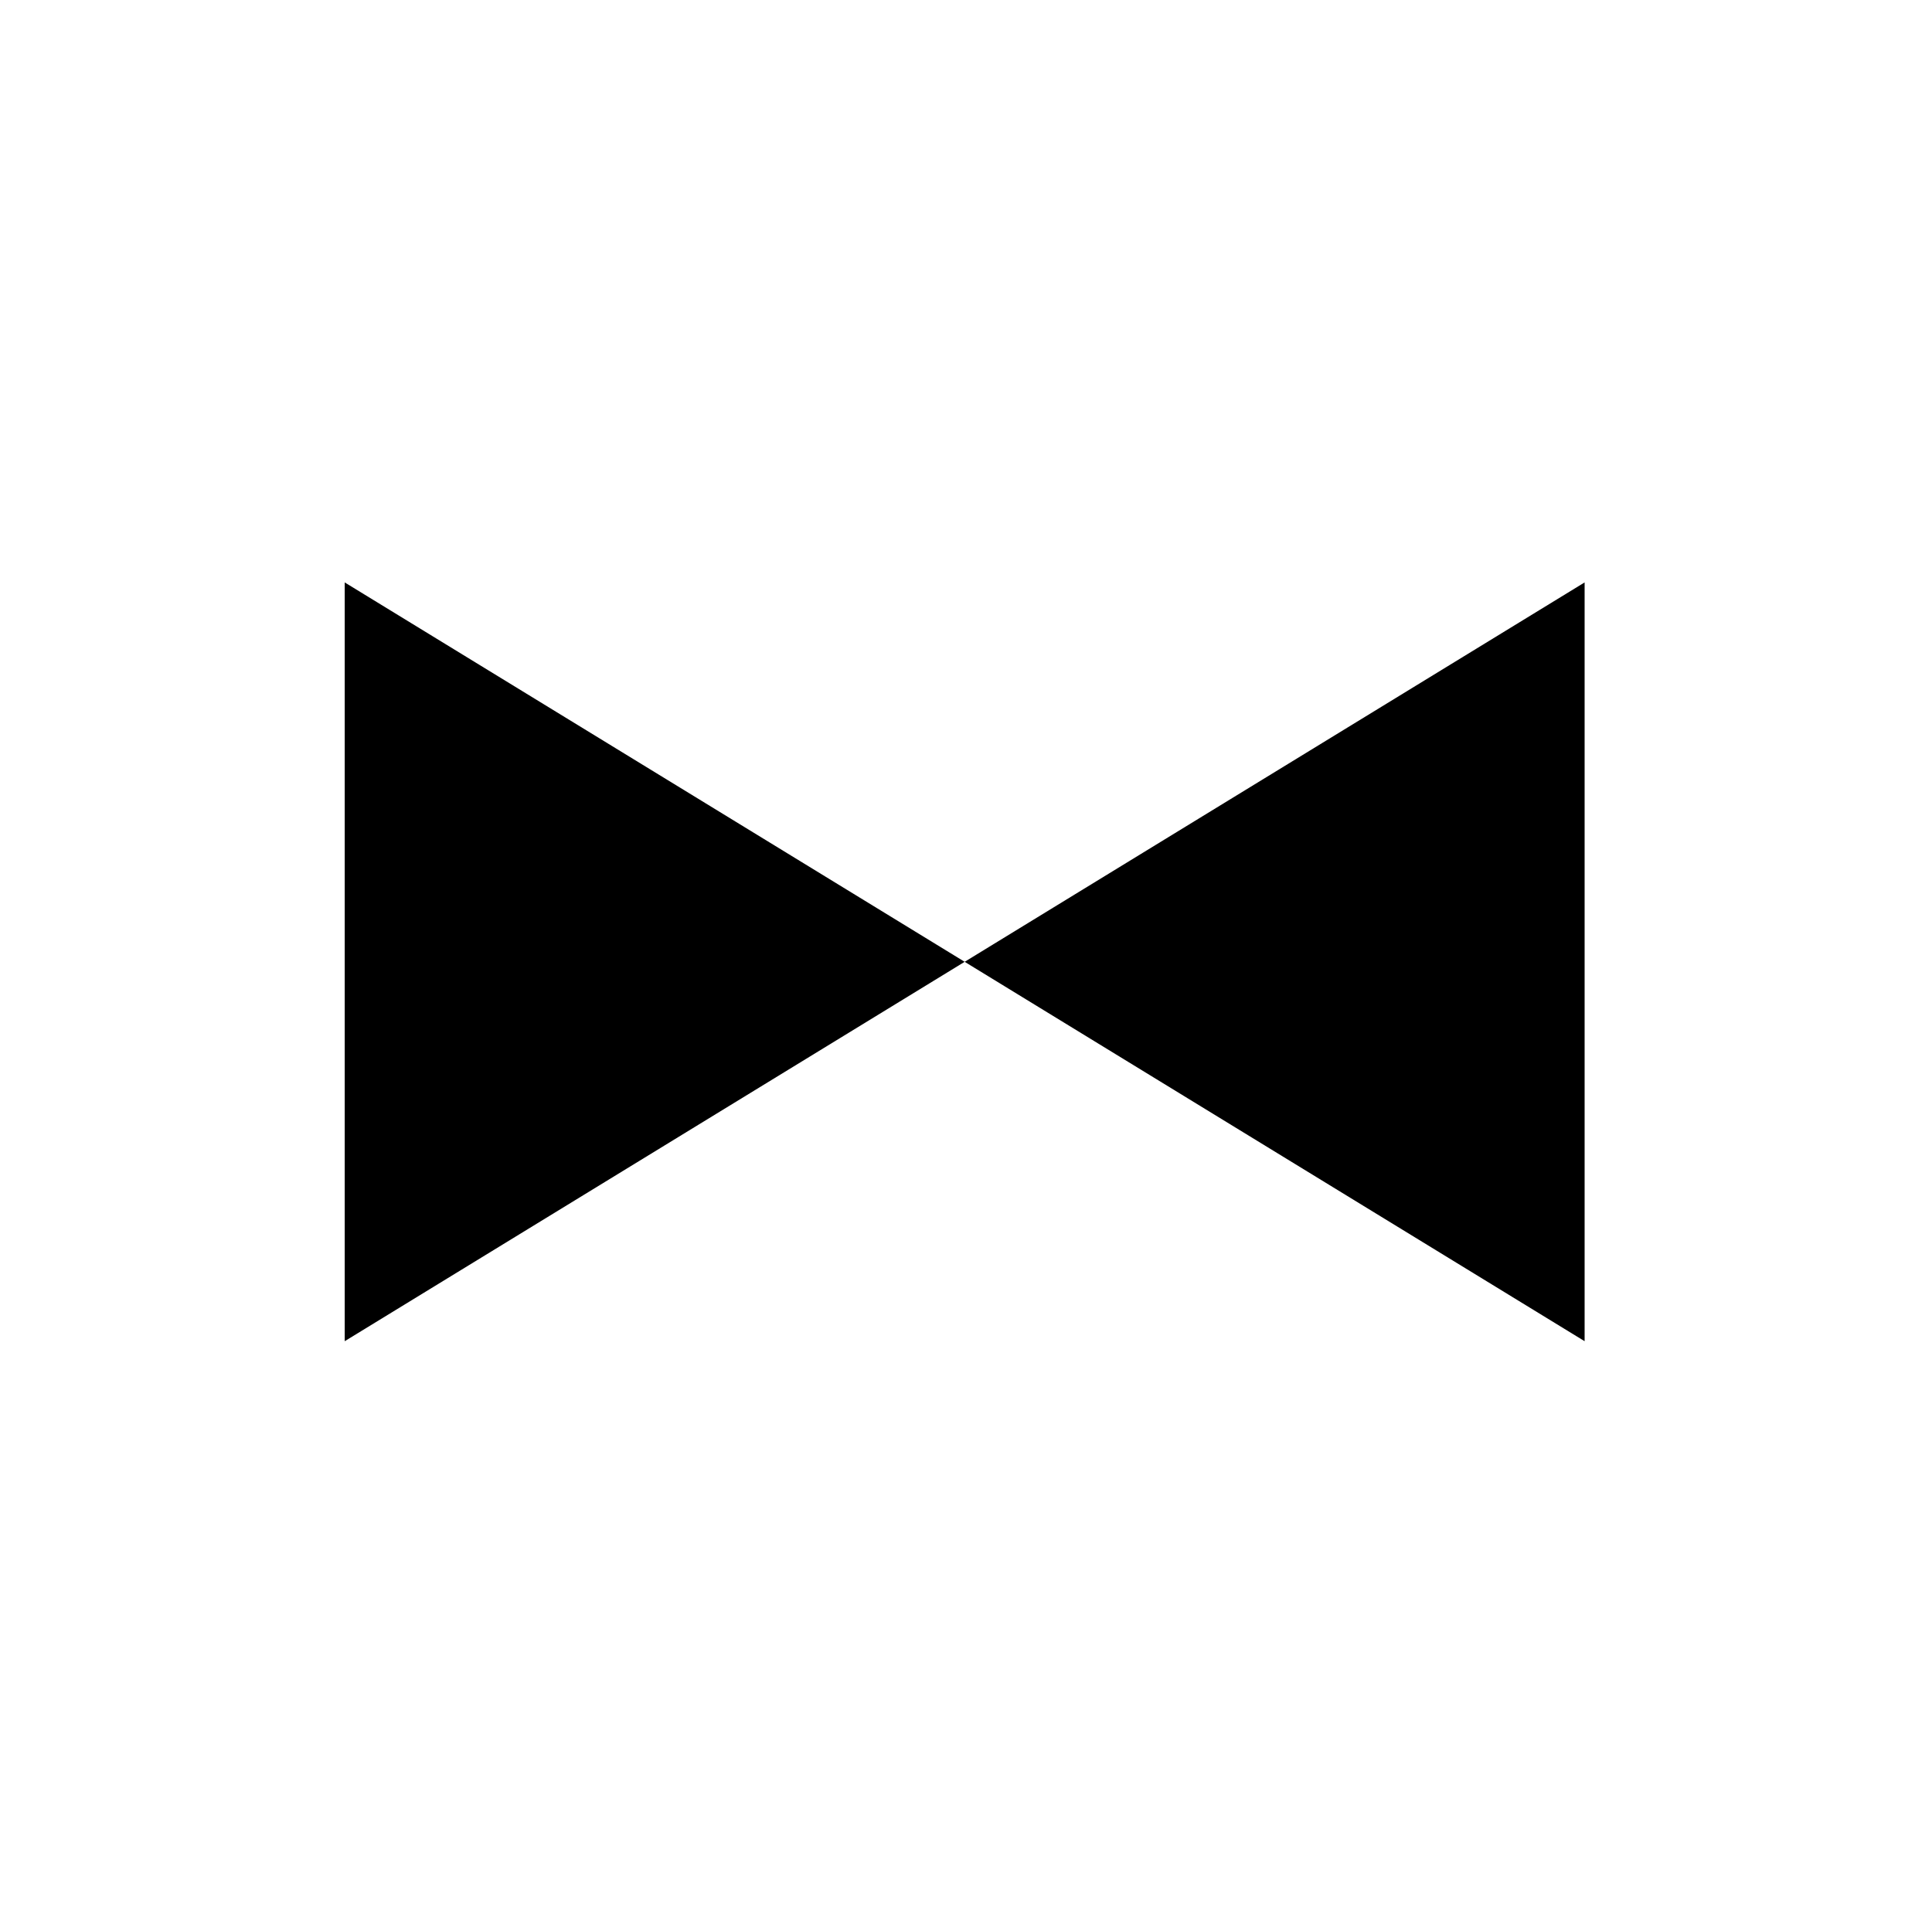
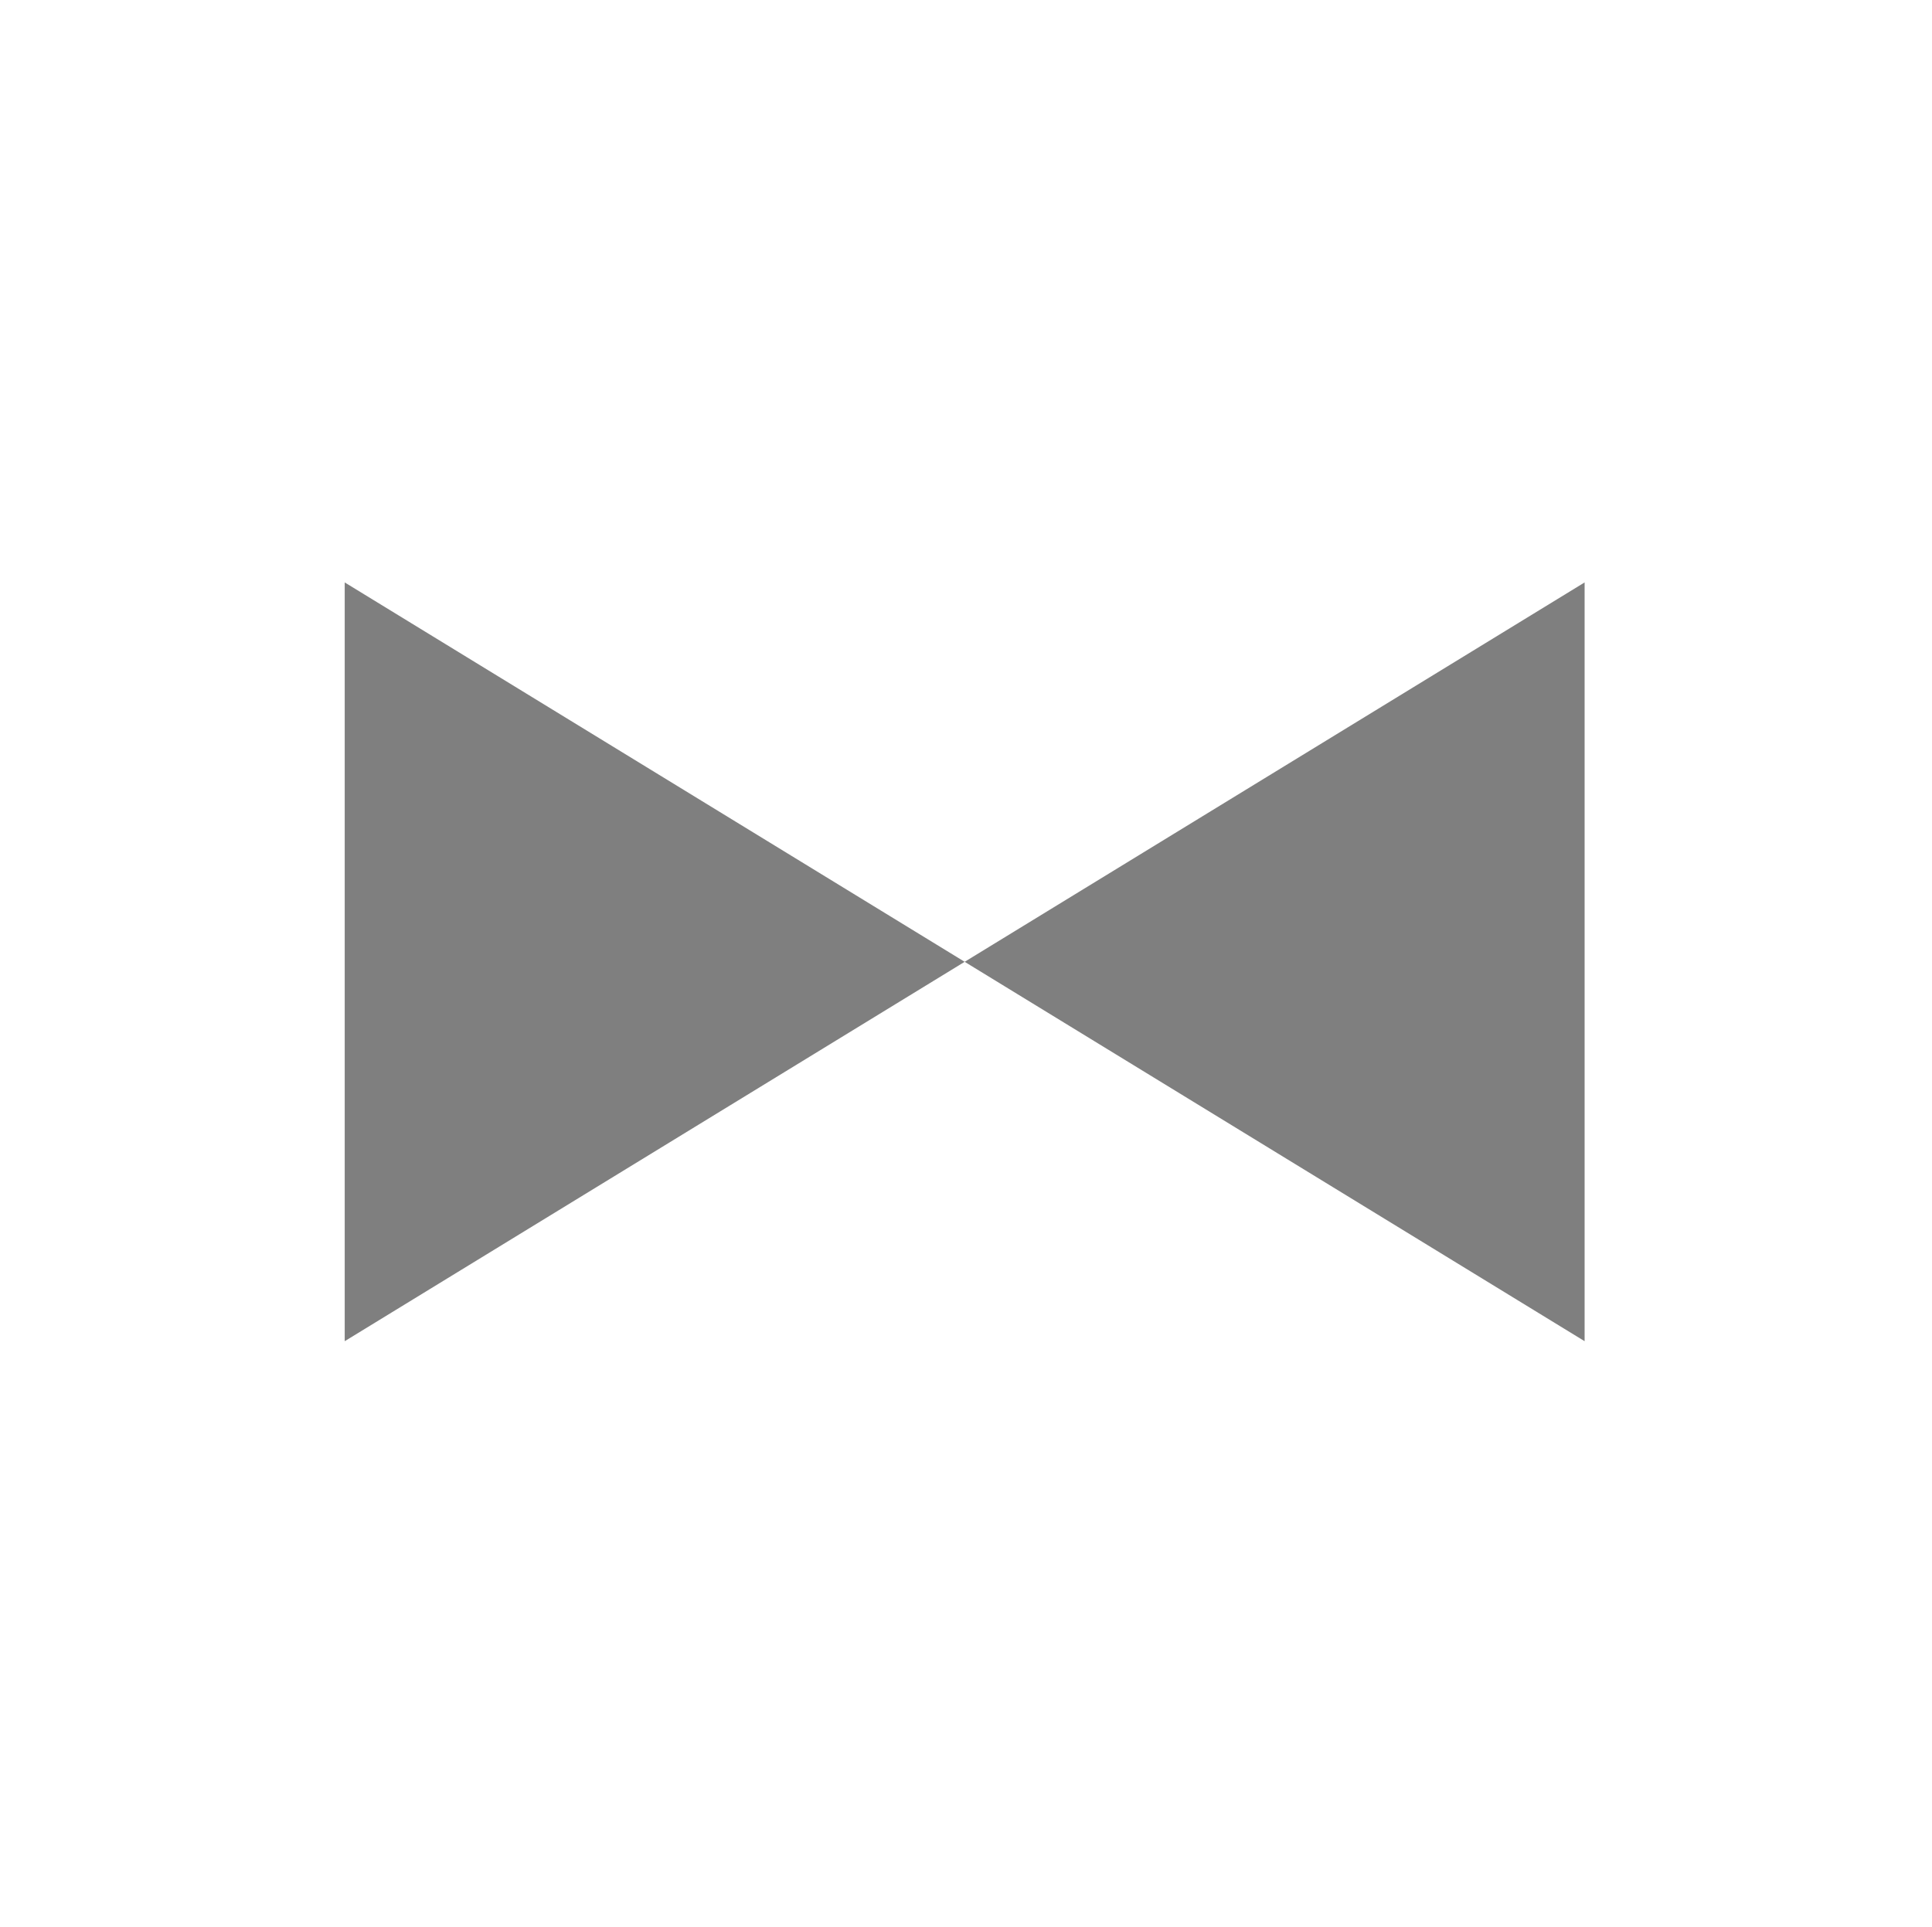
<svg xmlns="http://www.w3.org/2000/svg" version="1.2" baseProfile="tiny" xml:space="preserve" style="shape-rendering:geometricPrecision; fill-rule:evenodd;" width="7.23mm" height="7.21mm" viewBox="-3.61 -3.6 7.23 7.21">
  <rect class="symbolBox layout" fill="none" x="-3.61" y="3.6" height="7.21" width="7.23" />
  <rect class="svgBox layout" fill="none" x="-3.61" y="-3.6" height="7.21" width="7.23" />
-   <circle class="f0 sSNDG2" fill="none" style="stroke-width: 0.32;" cx="0" cy="0" r="2.85" />
-   <path d=" M -2.32,-1.42 L -2.32,1.42 L 2.32,-1.42 L 2.32,1.42 L -2.32,-1.42 L -2.32,-1.42" class="fSNDG2" style="stroke-width:0.32;" />
+   <circle class="f0 sSNDG2" fill="none" style="stroke-width: 0.32; stroke-opacity: 0.5;" cx="0" cy="0" r="2.85" />
+   <path d=" M -2.32,-1.42 L -2.32,1.42 L 2.32,-1.42 L 2.32,1.42 L -2.32,-1.42 L -2.32,-1.42" class="fSNDG2" style="stroke-width:0.32; fill-opacity: 0.5;" />
</svg>
